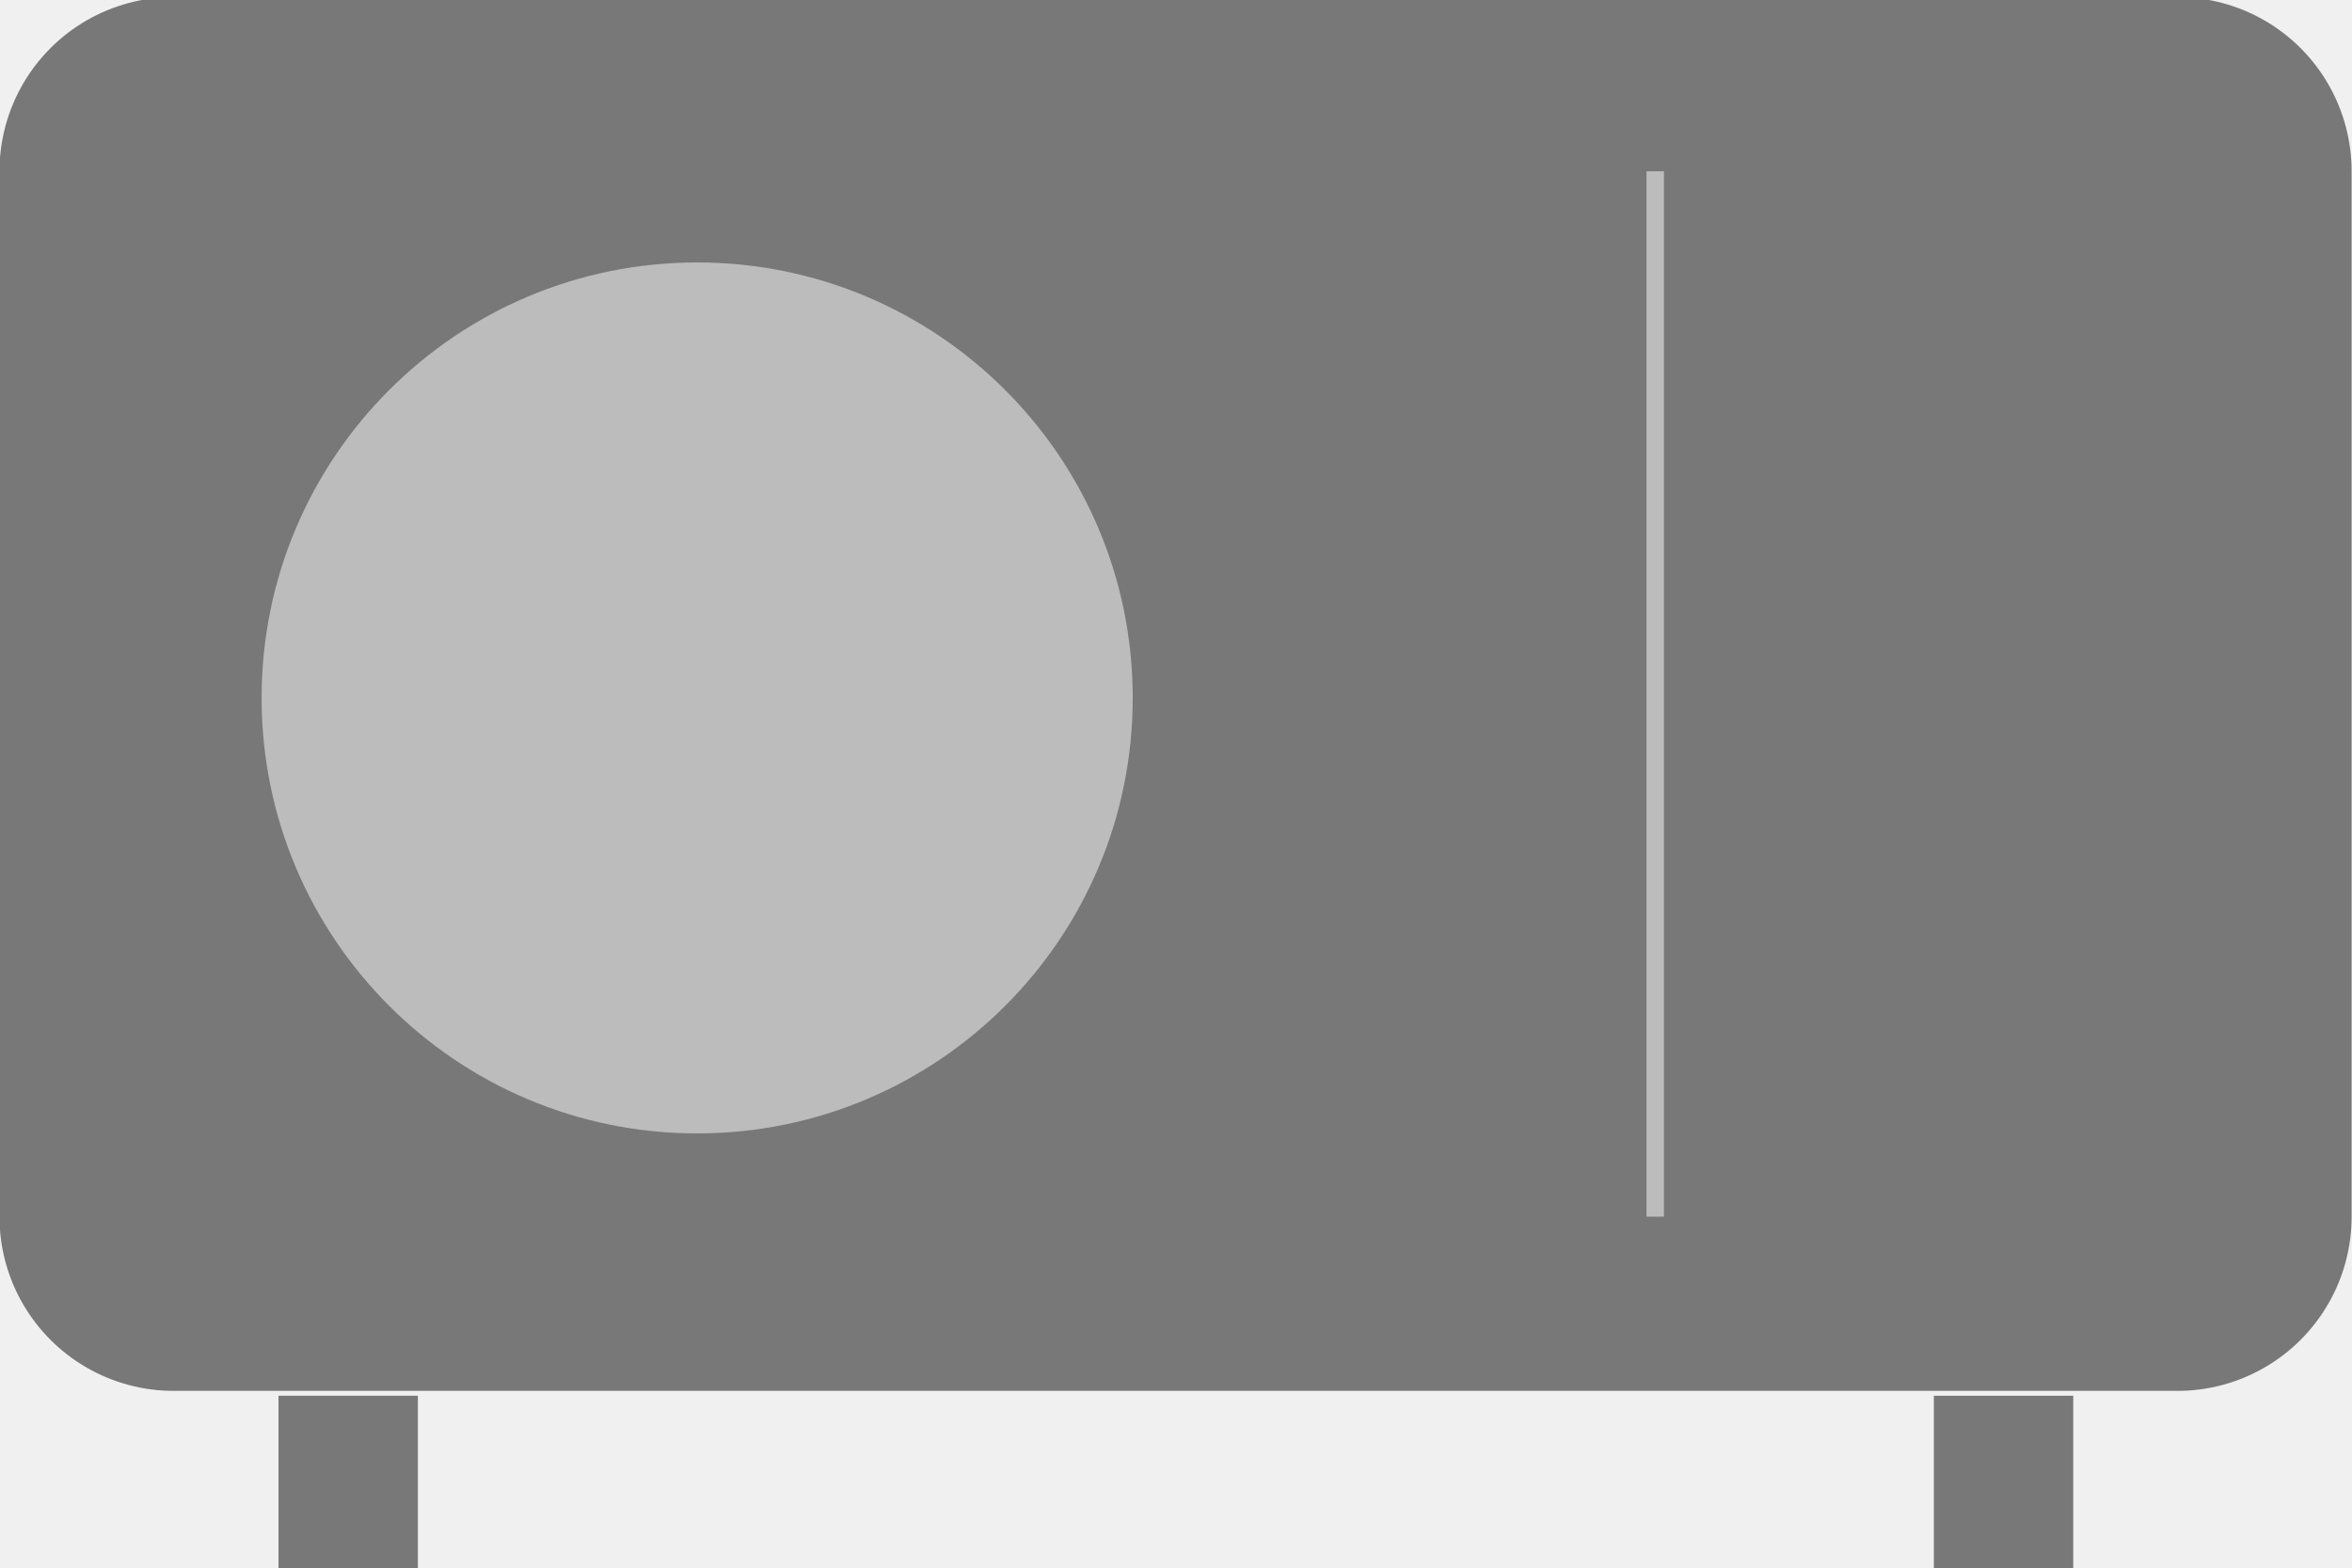
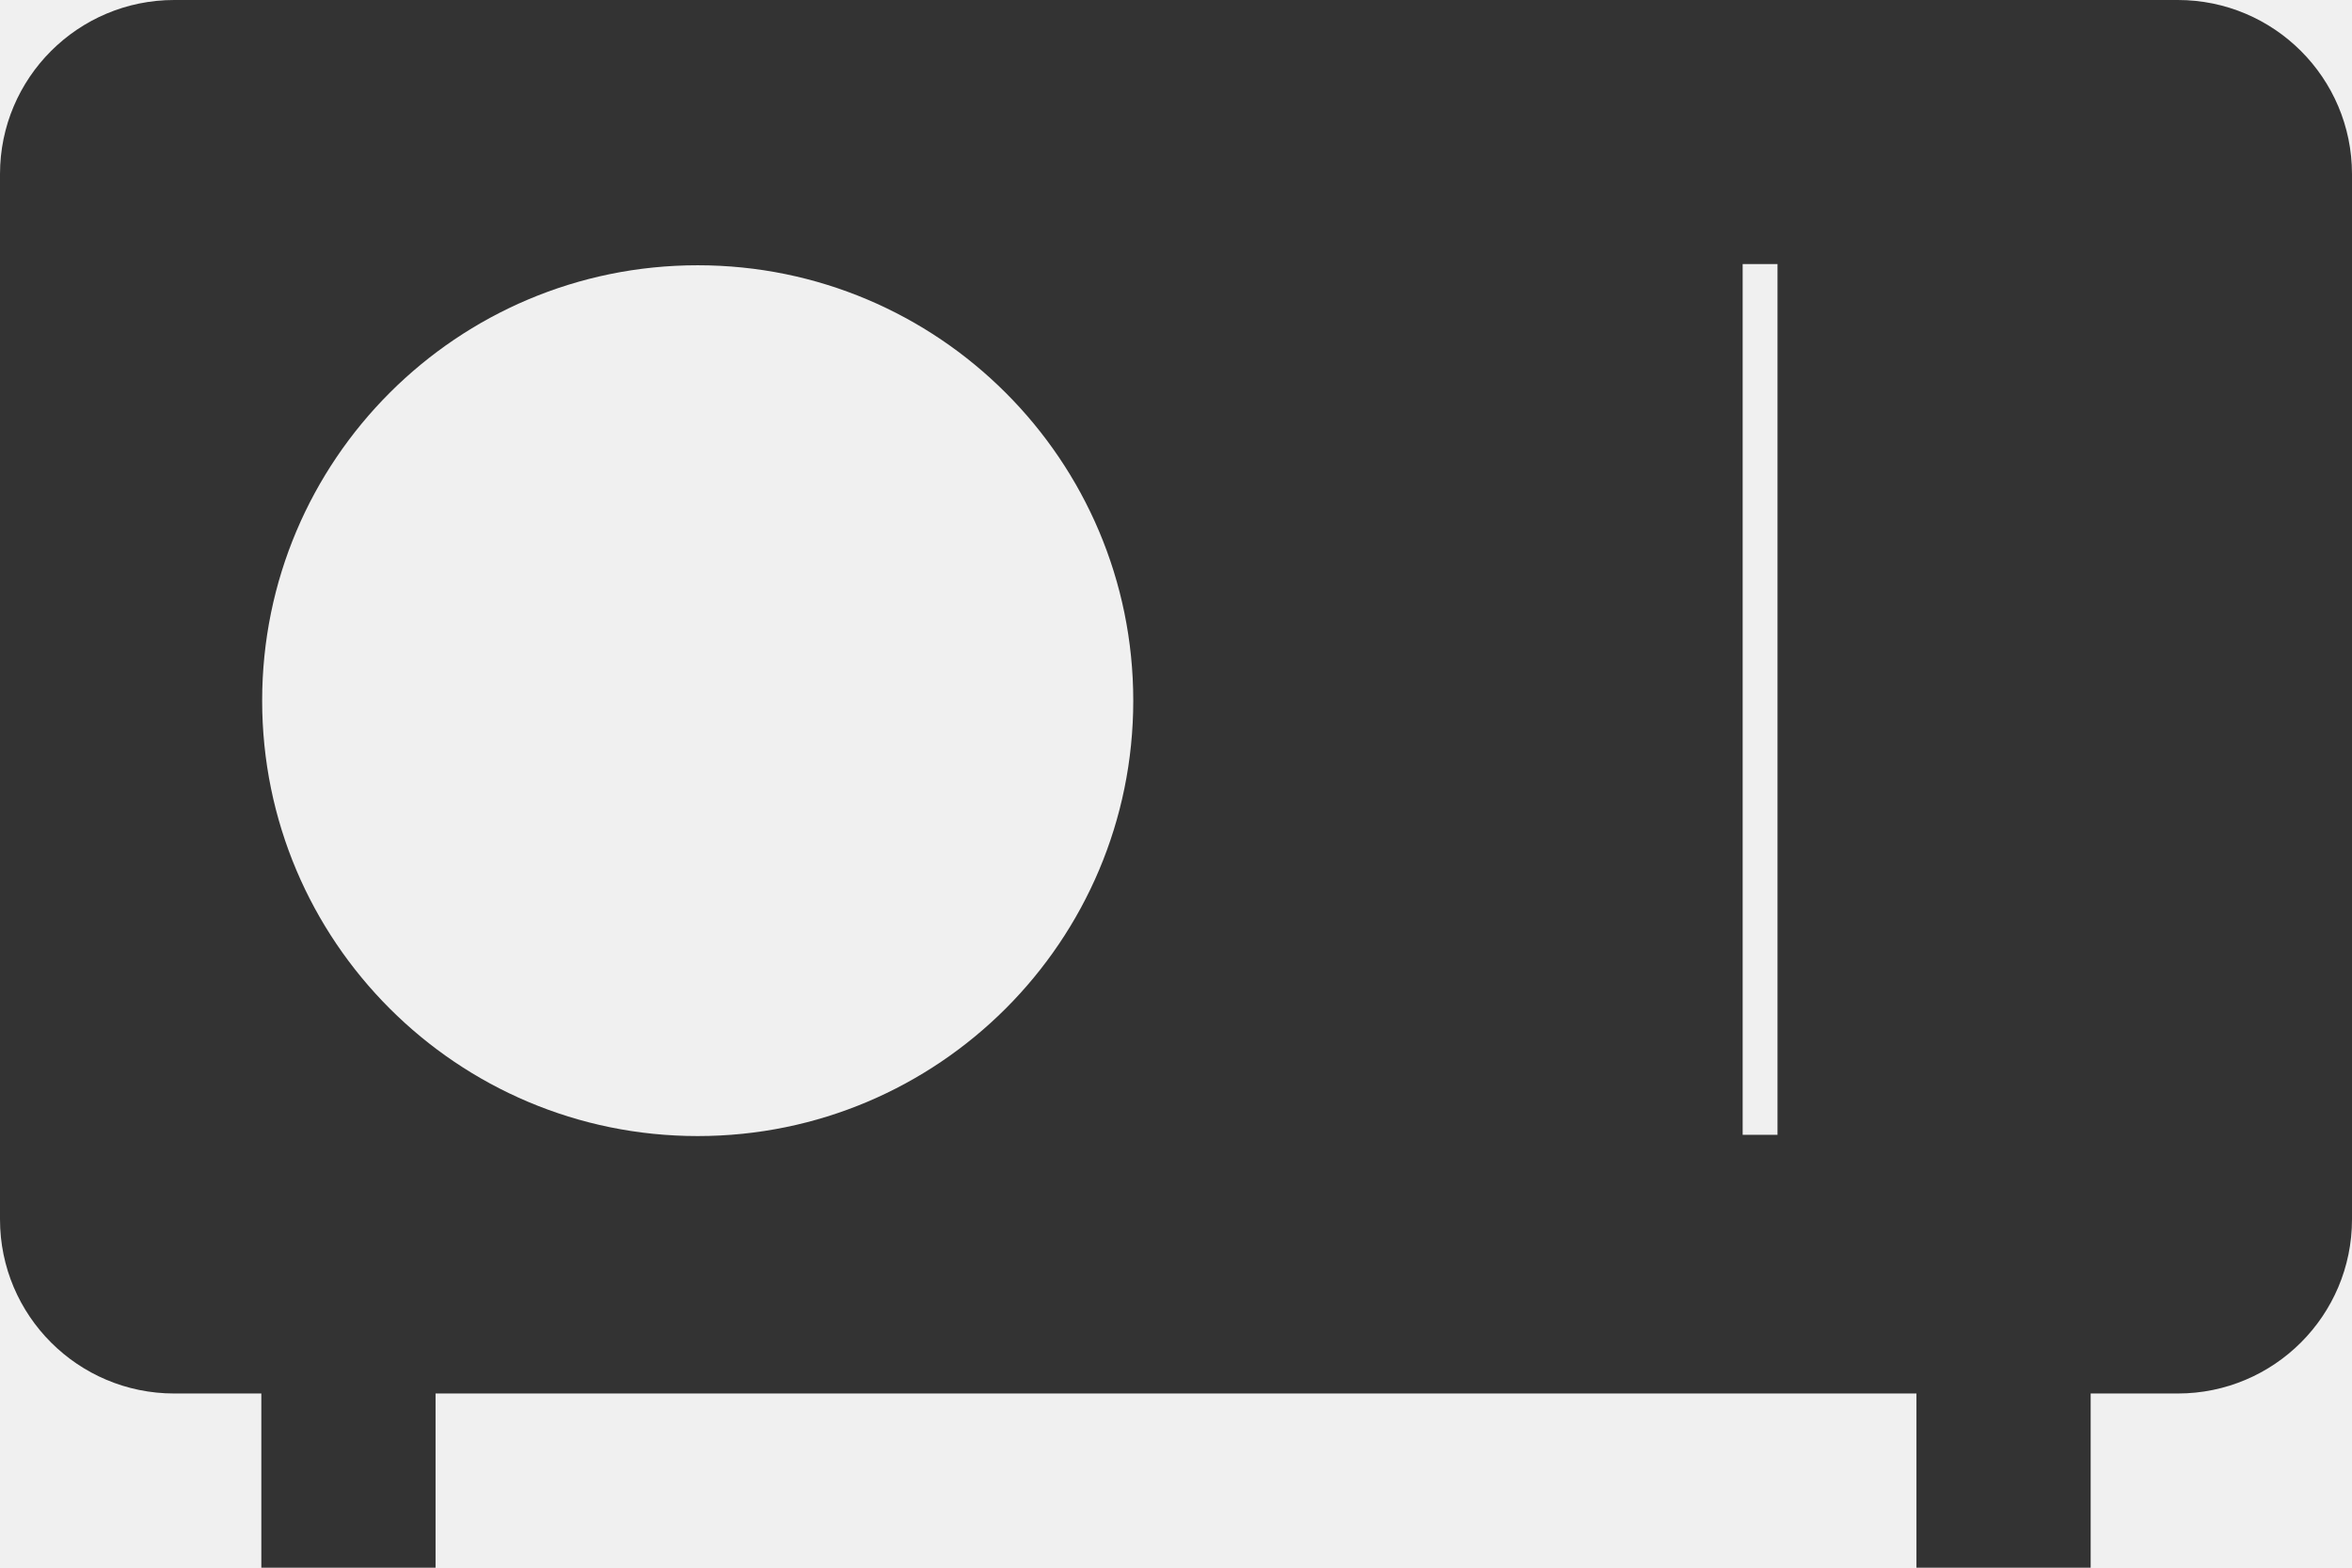
- <svg xmlns="http://www.w3.org/2000/svg" width="135" height="90" version="1.1" viewBox="0 0 35.72 23.81">
-   <g transform="translate(-5.292 -262.6)">
-     <g stroke="#000">
-       <path d="m38.36 265.2v15.88h-30.43v-15.88z" opacity=".5" stroke-linejoin="round" stroke-width="5.292" />
-       <path d="m10.58 283.8v2.646" fill="none" opacity=".5" stroke-linejoin="round" stroke-width="2.117" style="paint-order:markers stroke fill" />
-       <path d="m35.72 283.8v2.646" fill="none" opacity=".5" stroke-width="2.117" />
-     </g>
-     <path d="m30.43 265.2v15.88" fill="#fff" opacity=".5" stroke="#fff" stroke-width=".265" />
-     <circle cx="15.88" cy="273.2" r="6.615" fill="#fff" opacity=".5" stroke-width="0" style="paint-order:normal" />
+ <svg xmlns="http://www.w3.org/2000/svg" width="135" height="90" version="1.1" viewBox="0 0 35.72 23.81" id="svg16">
+   <defs id="defs20" />
+   <g transform="translate(-5.292 -262.6)" id="g14">
+     <path style="color:#000000;font-style:normal;font-variant:normal;font-weight:normal;font-stretch:normal;font-size:medium;line-height:normal;font-family:sans-serif;font-variant-ligatures:normal;font-variant-position:normal;font-variant-caps:normal;font-variant-numeric:normal;font-variant-alternates:normal;font-feature-settings:normal;text-indent:0;text-align:start;text-decoration:none;text-decoration-line:none;text-decoration-style:solid;text-decoration-color:#000000;letter-spacing:normal;word-spacing:normal;text-transform:none;writing-mode:lr-tb;direction:ltr;text-orientation:mixed;dominant-baseline:auto;baseline-shift:baseline;text-anchor:start;white-space:normal;shape-padding:0;clip-rule:nonzero;display:inline;overflow:visible;visibility:visible;opacity:1;isolation:auto;mix-blend-mode:normal;color-interpolation:sRGB;color-interpolation-filters:linearRGB;solid-color:#000000;solid-opacity:1;vector-effect:none;fill:#333333;fill-opacity:1;fill-rule:nonzero;stroke:none;stroke-width:19.998;stroke-linecap:butt;stroke-linejoin:round;stroke-miterlimit:4;stroke-dasharray:none;stroke-dashoffset:0;stroke-opacity:1;color-rendering:auto;image-rendering:auto;shape-rendering:auto;text-rendering:auto;enable-background:accumulate" d="M 10.002 0 C 4.481 -0 0.004 4.472 0 9.992 L 0 70 C -0 75.523 4.478 80 10.002 80 L 15 80 L 15 90 L 25 90 L 25 80 L 110 80 L 110 90 L 120 90 L 120 80 L 124.998 80 C 130.522 80 135 75.523 135 70 L 135 9.992 C 134.996 4.472 130.519 -0 124.998 0 L 10.002 0 z M 100.025 15.16 L 102.025 15.16 L 102.025 65.15 L 100.025 65.15 L 100.025 15.16 z M 40.047 15.229 A 24.999 24.996 0 0 1 65.047 40.225 A 24.999 24.996 0 0 1 40.047 65.221 A 24.999 24.996 0 0 1 15.047 40.225 A 24.999 24.996 0 0 1 40.047 15.229 z " transform="matrix(0.2645926,0,0,0.2645926,5.292,262.5983)" id="path2" />
+     <rect style="opacity:1;fill:#ffffff;fill-opacity:1;stroke:#008000;stroke-width:0;stroke-linecap:butt;stroke-linejoin:round;stroke-miterlimit:4;stroke-dasharray:none;stroke-opacity:1;paint-order:markers stroke fill" id="rect4544" height="13.953" x="32.194" y="266.766" />
  </g>
</svg>
